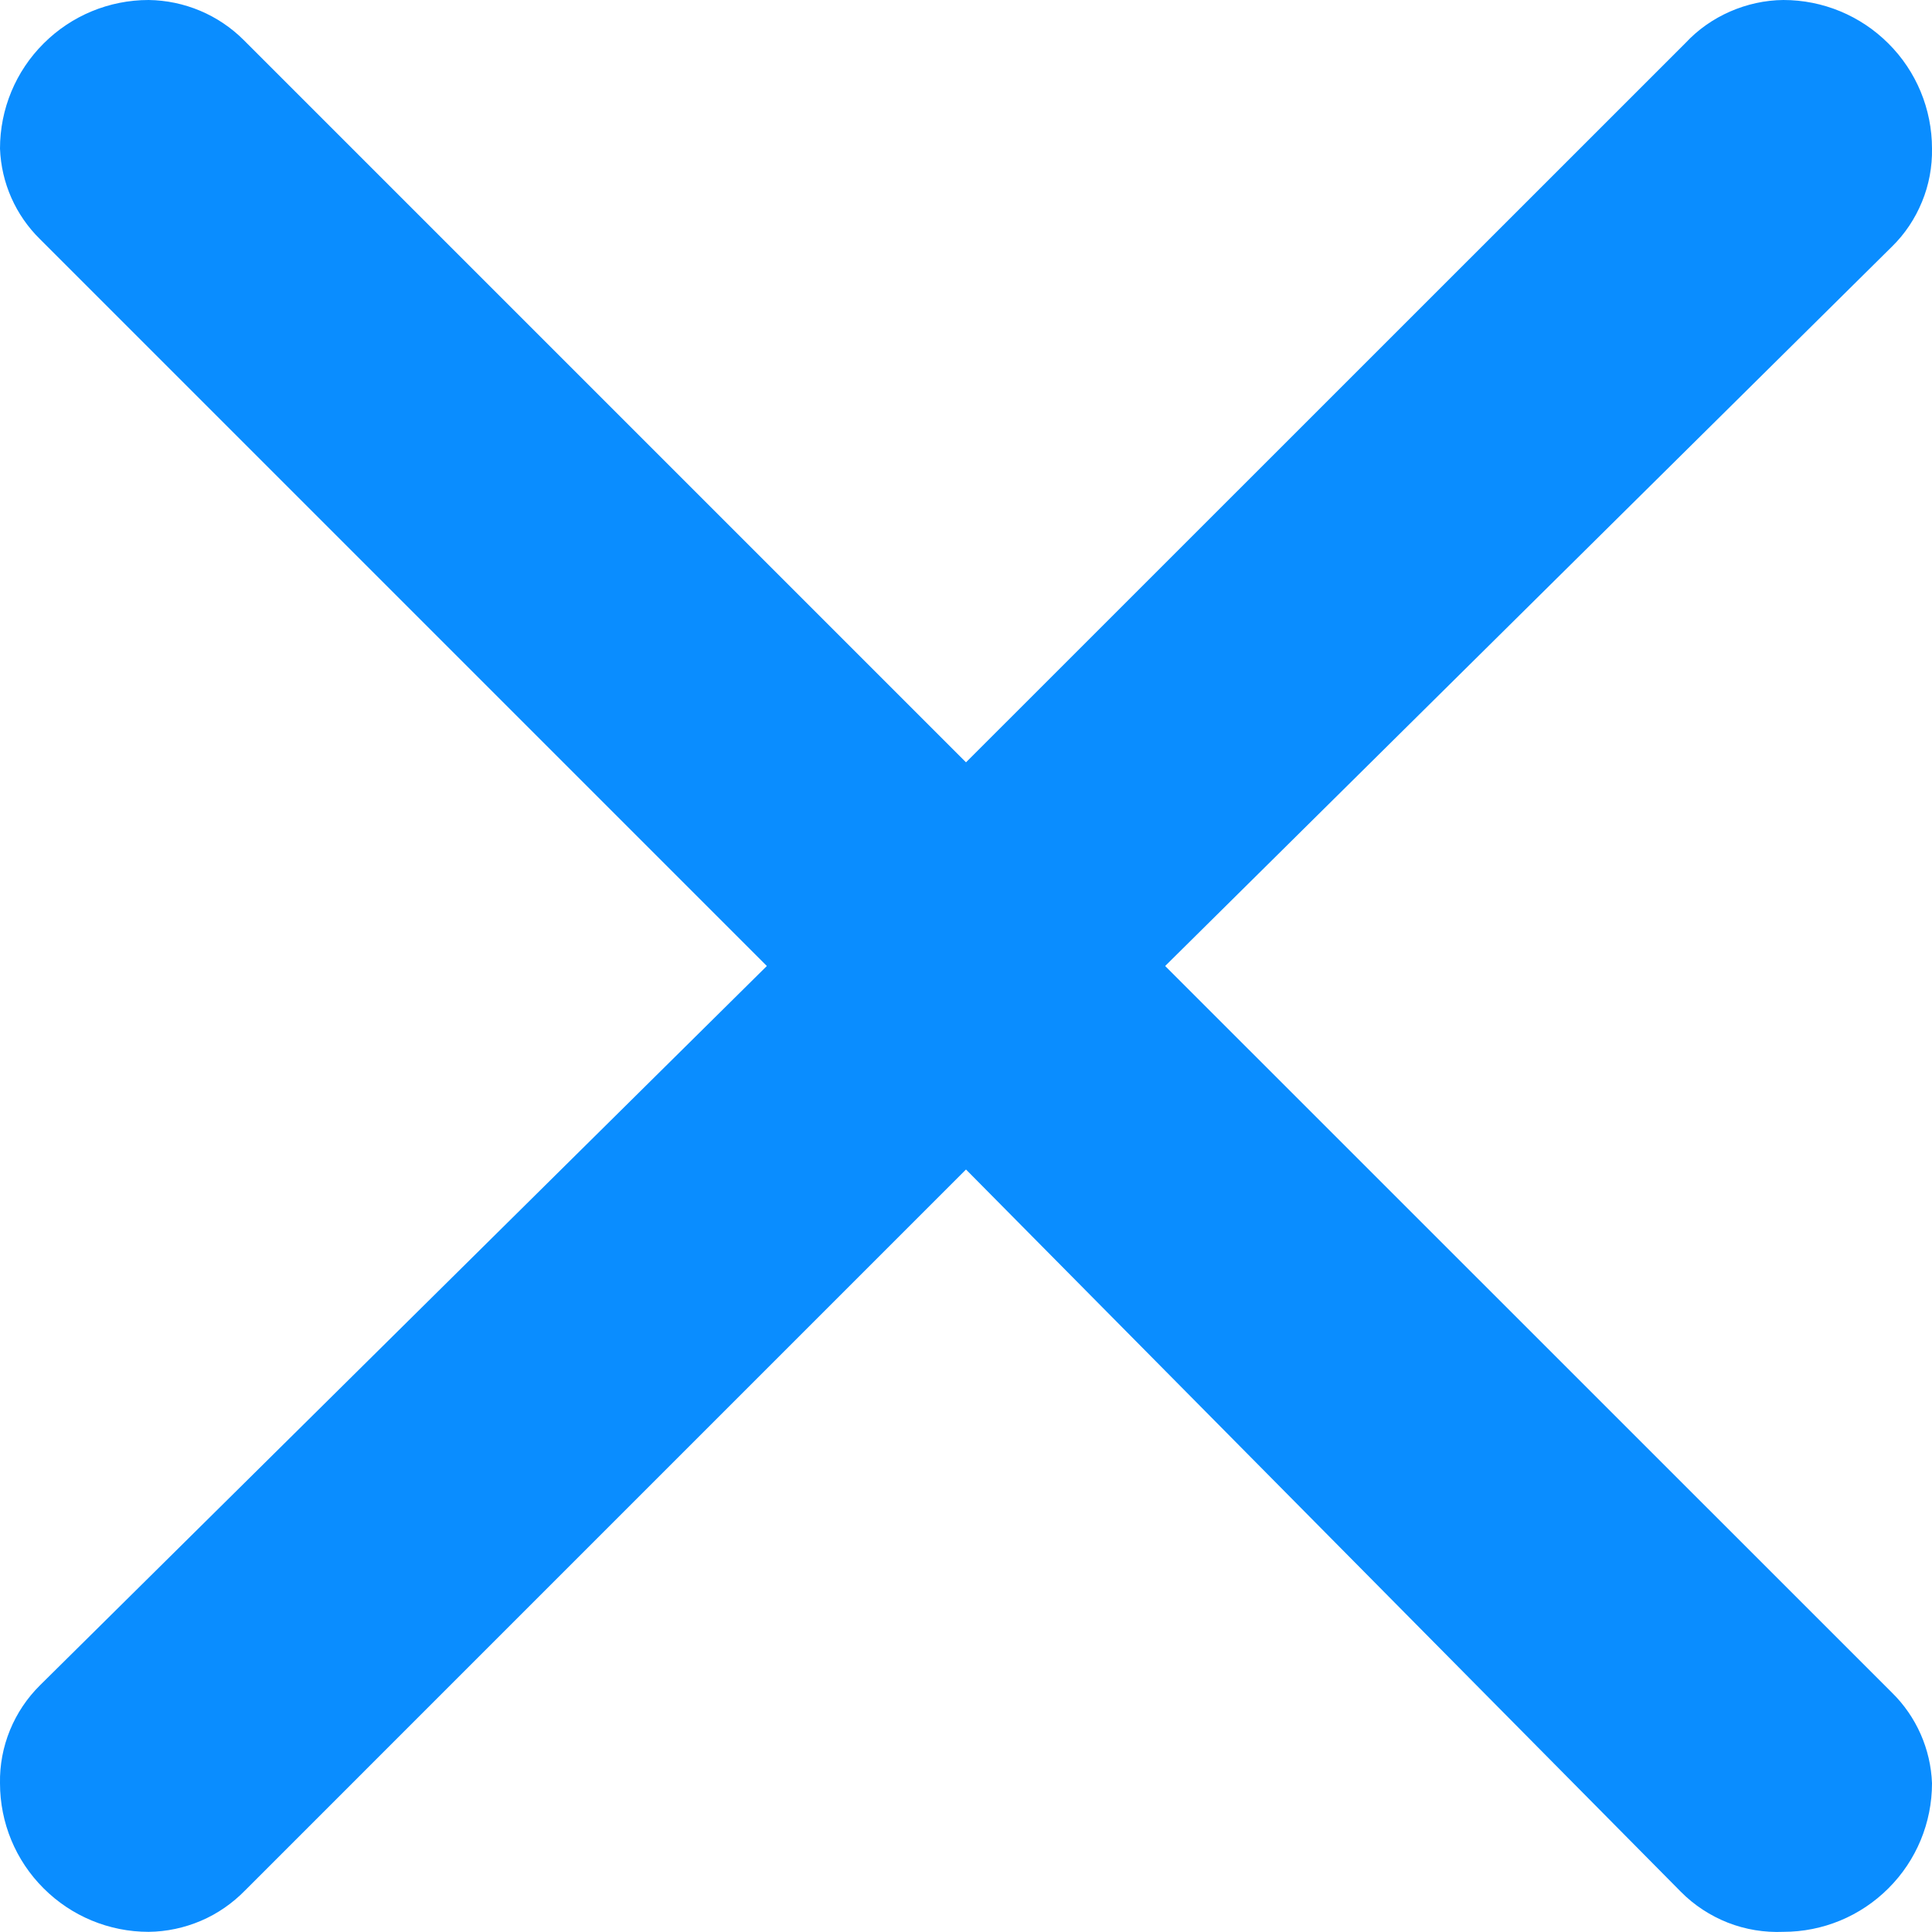
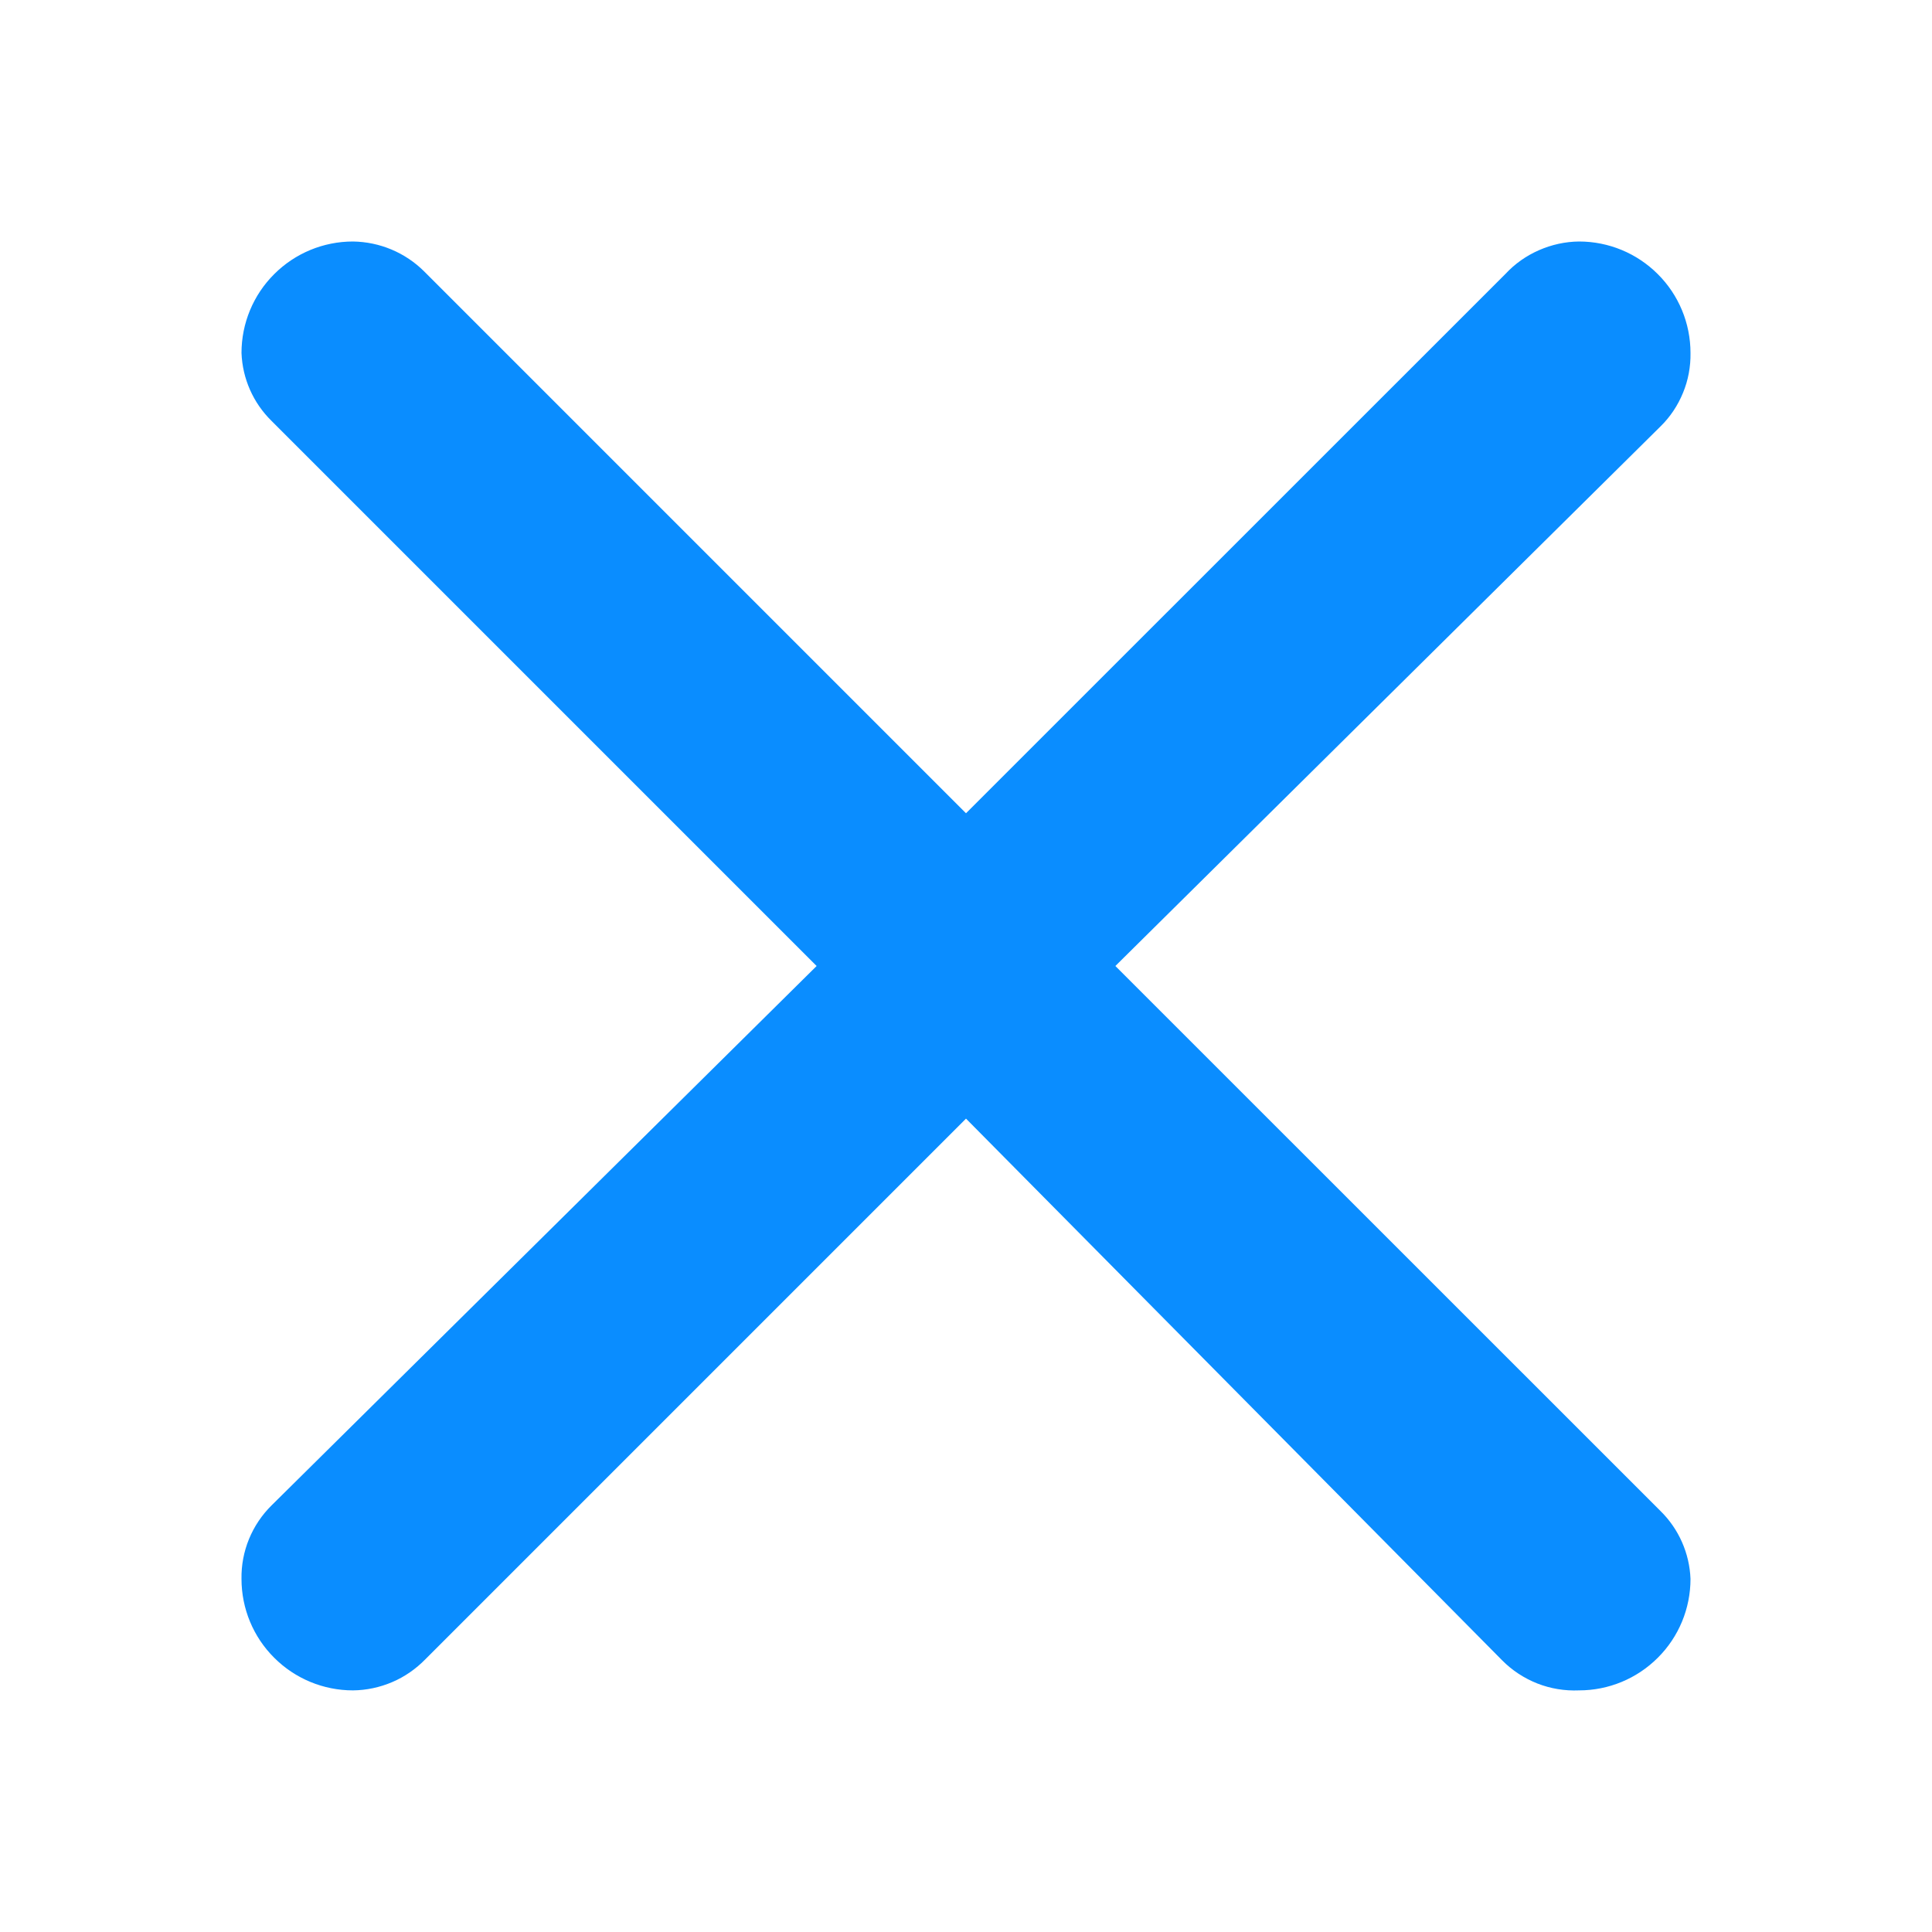
- <svg xmlns="http://www.w3.org/2000/svg" width="12" height="12" viewBox="0 0 12 12" fill="none">
-   <path d="M1.514 0.249L6 4.735L10.468 0.268C10.546 0.184 10.64 0.118 10.745 0.072C10.85 0.026 10.963 0.001 11.077 0C11.322 0 11.556 0.097 11.729 0.27C11.903 0.443 12 0.678 12 0.923C12.002 1.036 11.981 1.149 11.938 1.253C11.895 1.358 11.832 1.453 11.751 1.532L7.237 6L11.751 10.513C11.903 10.662 11.992 10.864 12 11.076C12 11.321 11.903 11.556 11.729 11.729C11.556 11.902 11.322 11.999 11.077 11.999C10.959 12.004 10.842 11.985 10.732 11.942C10.623 11.899 10.523 11.834 10.44 11.75L6 7.264L1.523 11.741C1.445 11.821 1.352 11.886 1.249 11.93C1.146 11.974 1.035 11.998 0.923 11.999C0.678 11.999 0.444 11.902 0.271 11.729C0.097 11.556 0 11.321 0 11.076C-0.002 10.963 0.019 10.851 0.062 10.746C0.105 10.641 0.169 10.546 0.249 10.467L4.763 6L0.249 1.486C0.097 1.337 0.008 1.136 0 0.923C0 0.678 0.097 0.443 0.271 0.27C0.444 0.097 0.678 0 0.923 0C1.145 0.003 1.357 0.092 1.514 0.249Z" fill="#0A8DFF" />
+ <svg xmlns="http://www.w3.org/2000/svg" width="16" height="16" viewBox="0 0 16 16" fill="none">
+   <path d="M3.514 2.249L8 6.735L12.468 2.268C12.546 2.184 12.64 2.118 12.745 2.072C12.85 2.026 12.963 2.001 13.077 2C13.322 2 13.556 2.097 13.729 2.27C13.903 2.443 14 2.678 14 2.923C14.002 3.036 13.981 3.149 13.938 3.253C13.895 3.358 13.832 3.453 13.751 3.532L9.237 8L13.751 12.513C13.903 12.662 13.992 12.864 14 13.076C14 13.321 13.903 13.556 13.729 13.729C13.556 13.902 13.322 13.999 13.077 13.999C12.959 14.004 12.842 13.985 12.732 13.942C12.623 13.899 12.523 13.834 12.44 13.75L8 9.264L3.523 13.741C3.445 13.821 3.352 13.886 3.249 13.93C3.146 13.974 3.035 13.998 2.923 13.999C2.678 13.999 2.444 13.902 2.271 13.729C2.097 13.556 2 13.321 2 13.076C1.998 12.963 2.019 12.851 2.062 12.746C2.105 12.641 2.169 12.546 2.249 12.467L6.763 8L2.249 3.486C2.097 3.337 2.008 3.136 2 2.923C2 2.678 2.097 2.443 2.271 2.27C2.444 2.097 2.678 2 2.923 2C3.145 2.003 3.357 2.092 3.514 2.249Z" fill="#0A8DFF" />
</svg>
